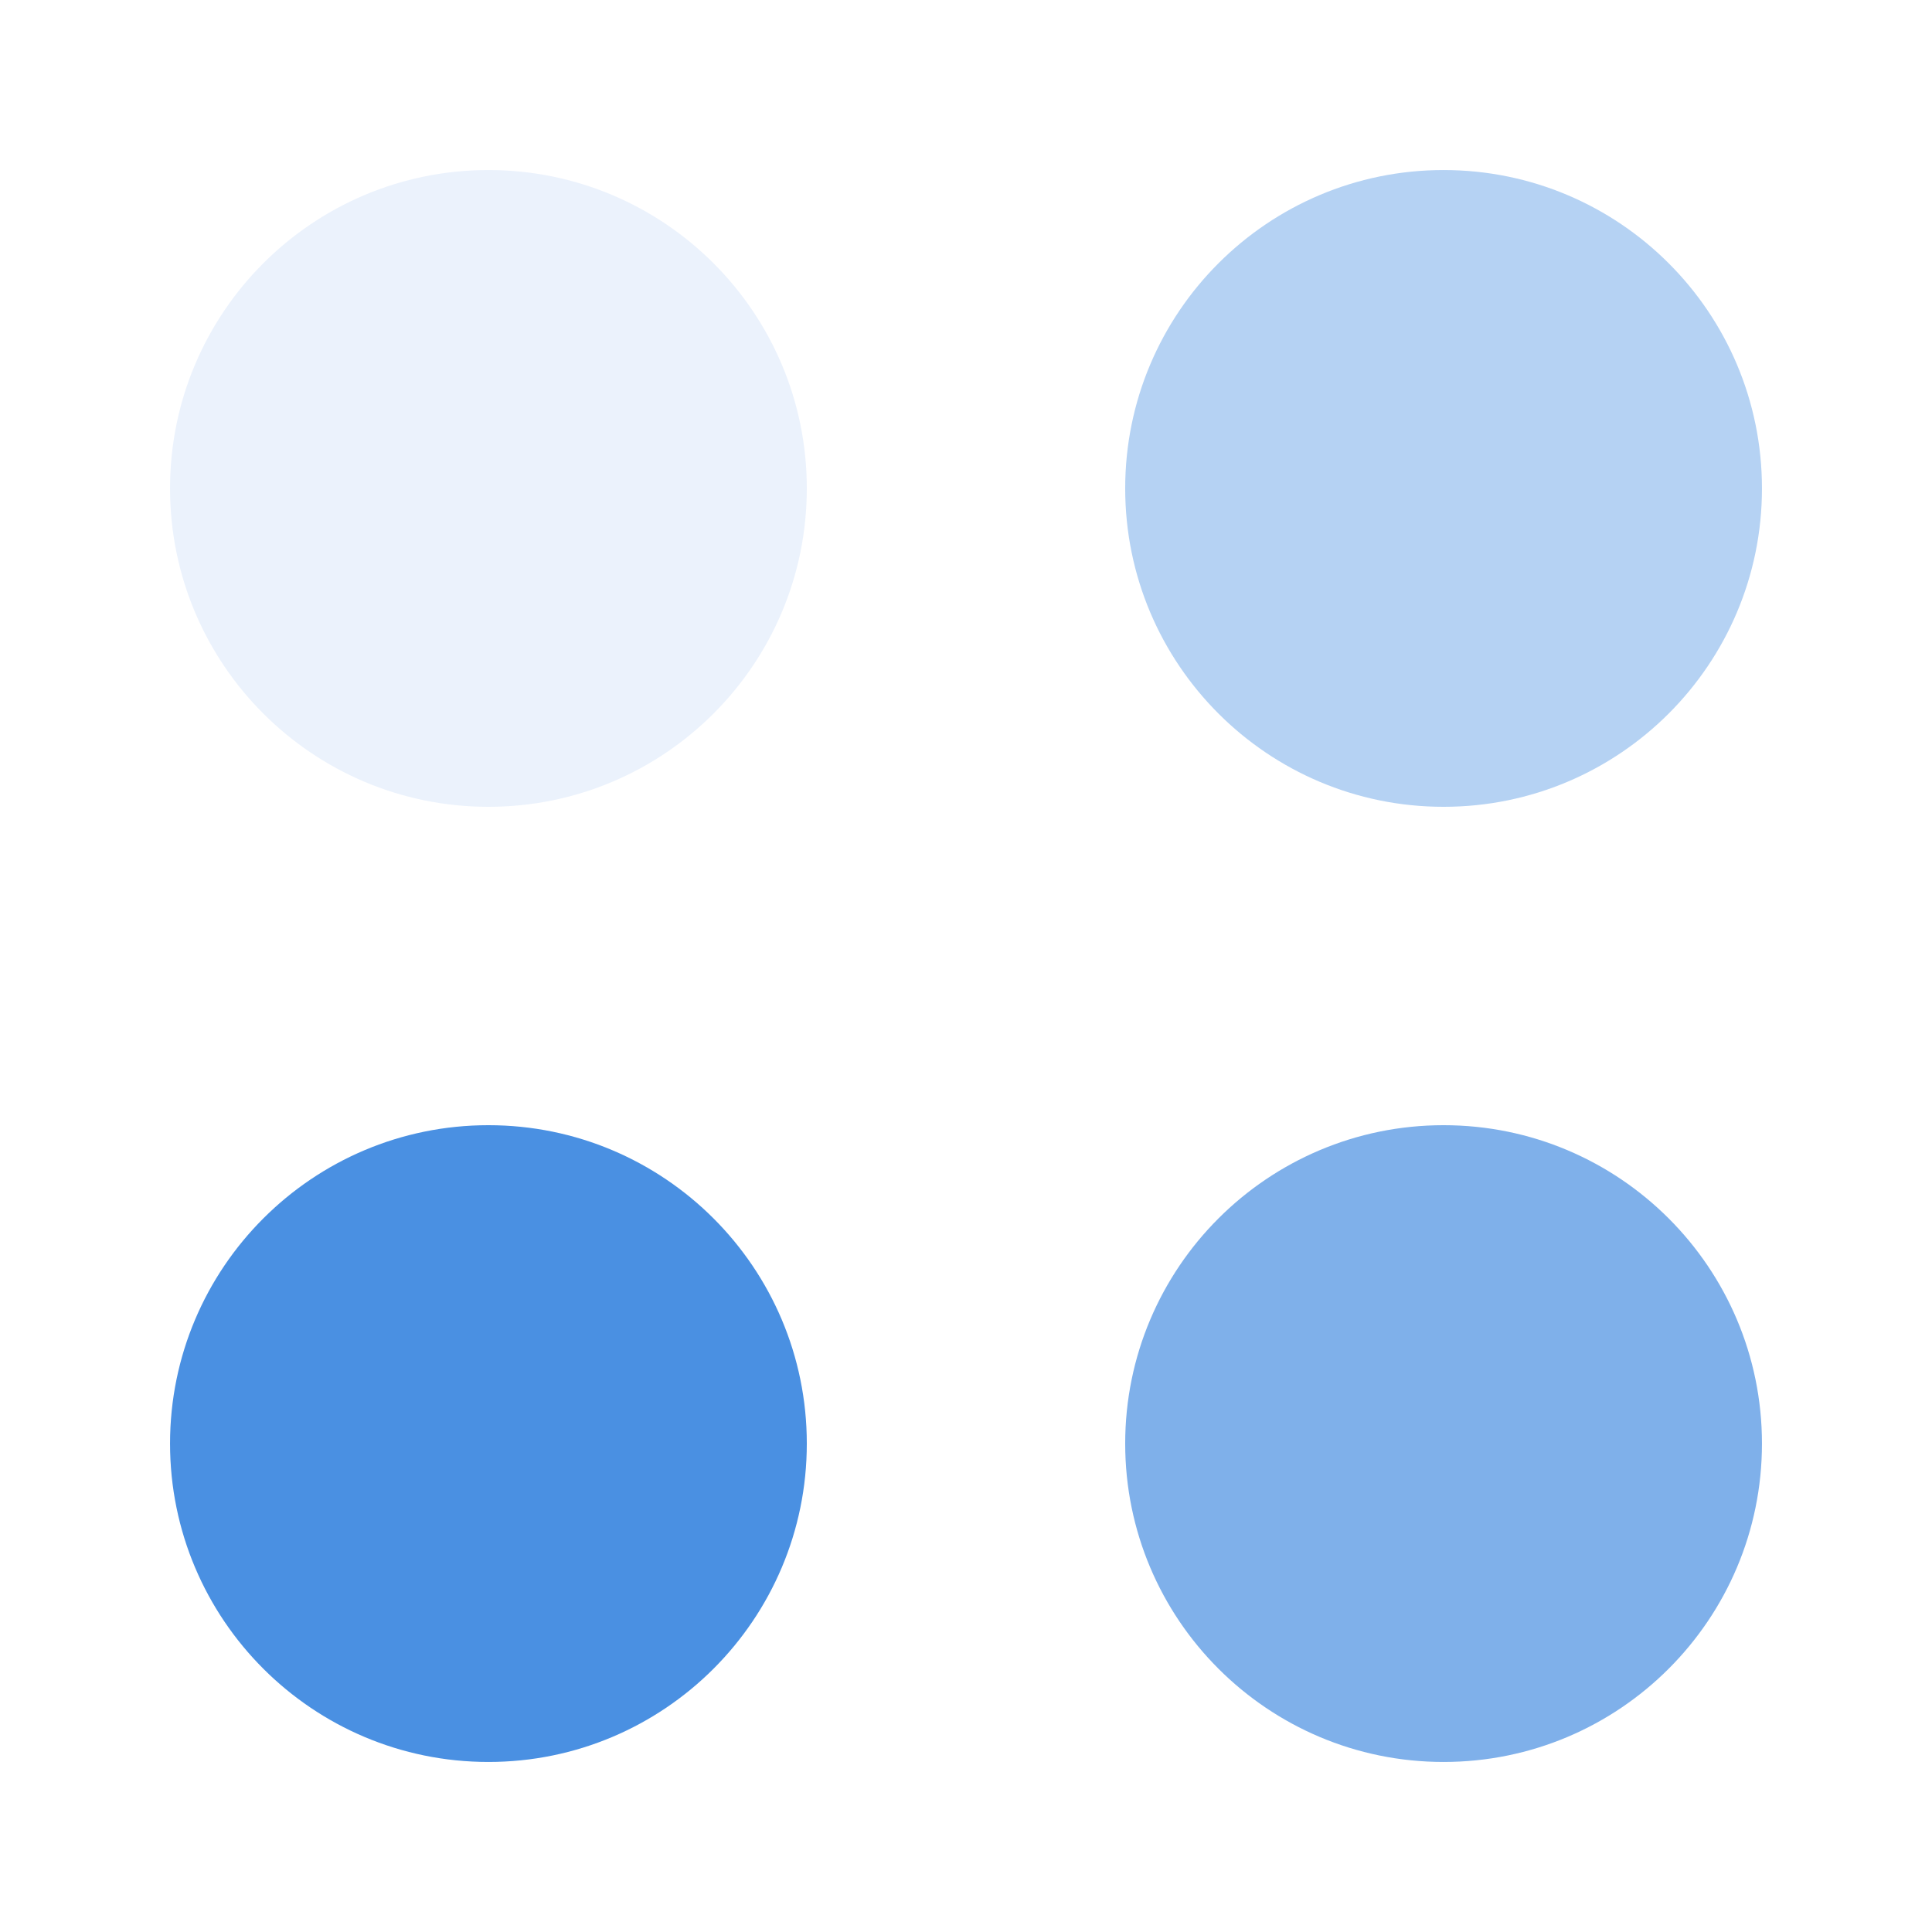
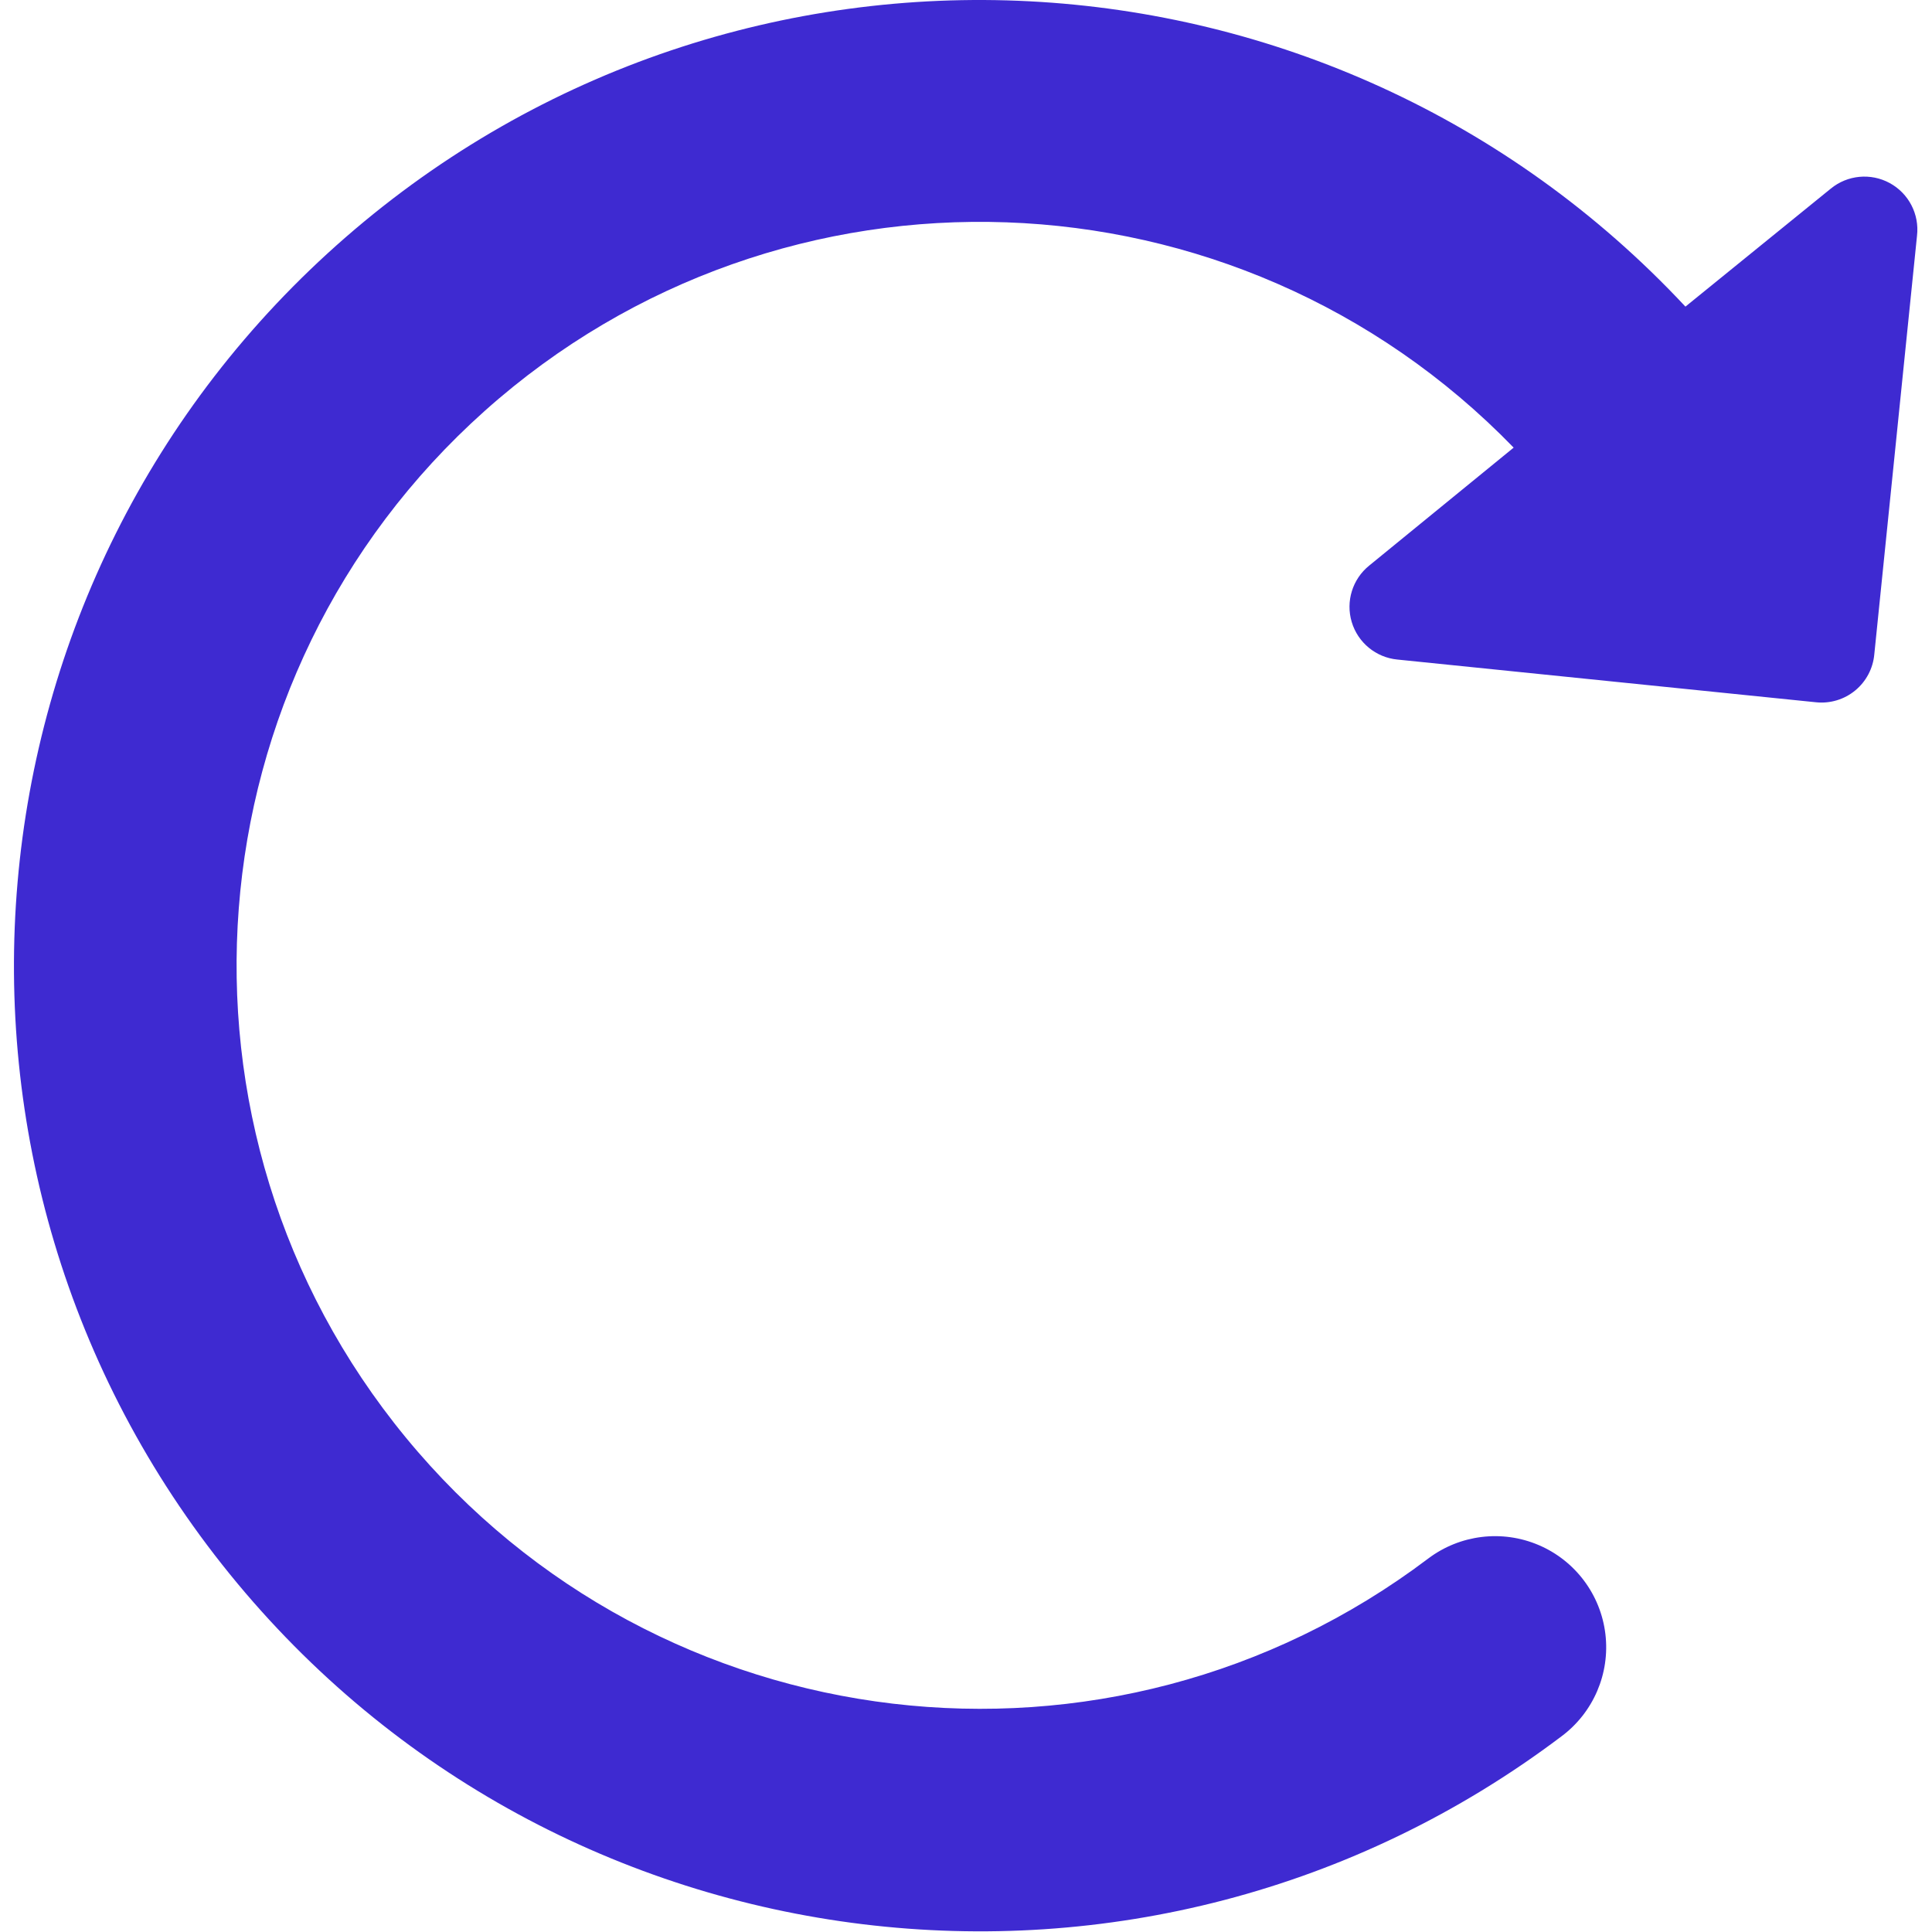
- <svg xmlns="http://www.w3.org/2000/svg" t="1668927952762" class="icon" viewBox="0 0 1024 1024" version="1.1" p-id="1346" width="128" height="128">
-   <path d="M258.875 258.875m-168.75 0a168.75 168.75 0 1 0 337.5 0 168.75 168.75 0 1 0-337.5 0Z" fill="#EBF2FC" p-id="1347" />
-   <path d="M765.125 258.875m-168.75 0a168.75 168.75 0 1 0 337.5 0 168.75 168.75 0 1 0-337.5 0Z" fill="#B5D2F3" p-id="1348" />
-   <path d="M765.125 765.125m-168.75 0a168.75 168.75 0 1 0 337.5 0 168.75 168.75 0 1 0-337.5 0Z" fill="#7FB0EA" p-id="1349" />
-   <path d="M258.875 765.125m-168.75 0a168.75 168.75 0 1 0 337.5 0 168.75 168.75 0 1 0-337.5 0Z" fill="#4A90E2" p-id="1350" />
+ <svg xmlns="http://www.w3.org/2000/svg" t="1670933829421" class="icon" viewBox="0 0 1024 1024" version="1.1" p-id="2396" width="128" height="128">
+   <path d="M1016.058 124.923l-22.647 221.938a28.082 28.082 0 0 1-30.8 25.364l-221.938-22.647a28.082 28.082 0 0 1-14.947-49.823l76.546-62.505a394.054 394.054 0 1 0-45.294 588.816 58.882 58.882 0 1 1 70.658 94.211 511.817 511.817 0 1 1 65.676-757.761l76.999-62.505a28.082 28.082 0 0 1 45.746 24.911z" fill="#3E2AD1" p-id="2397" />
</svg>
